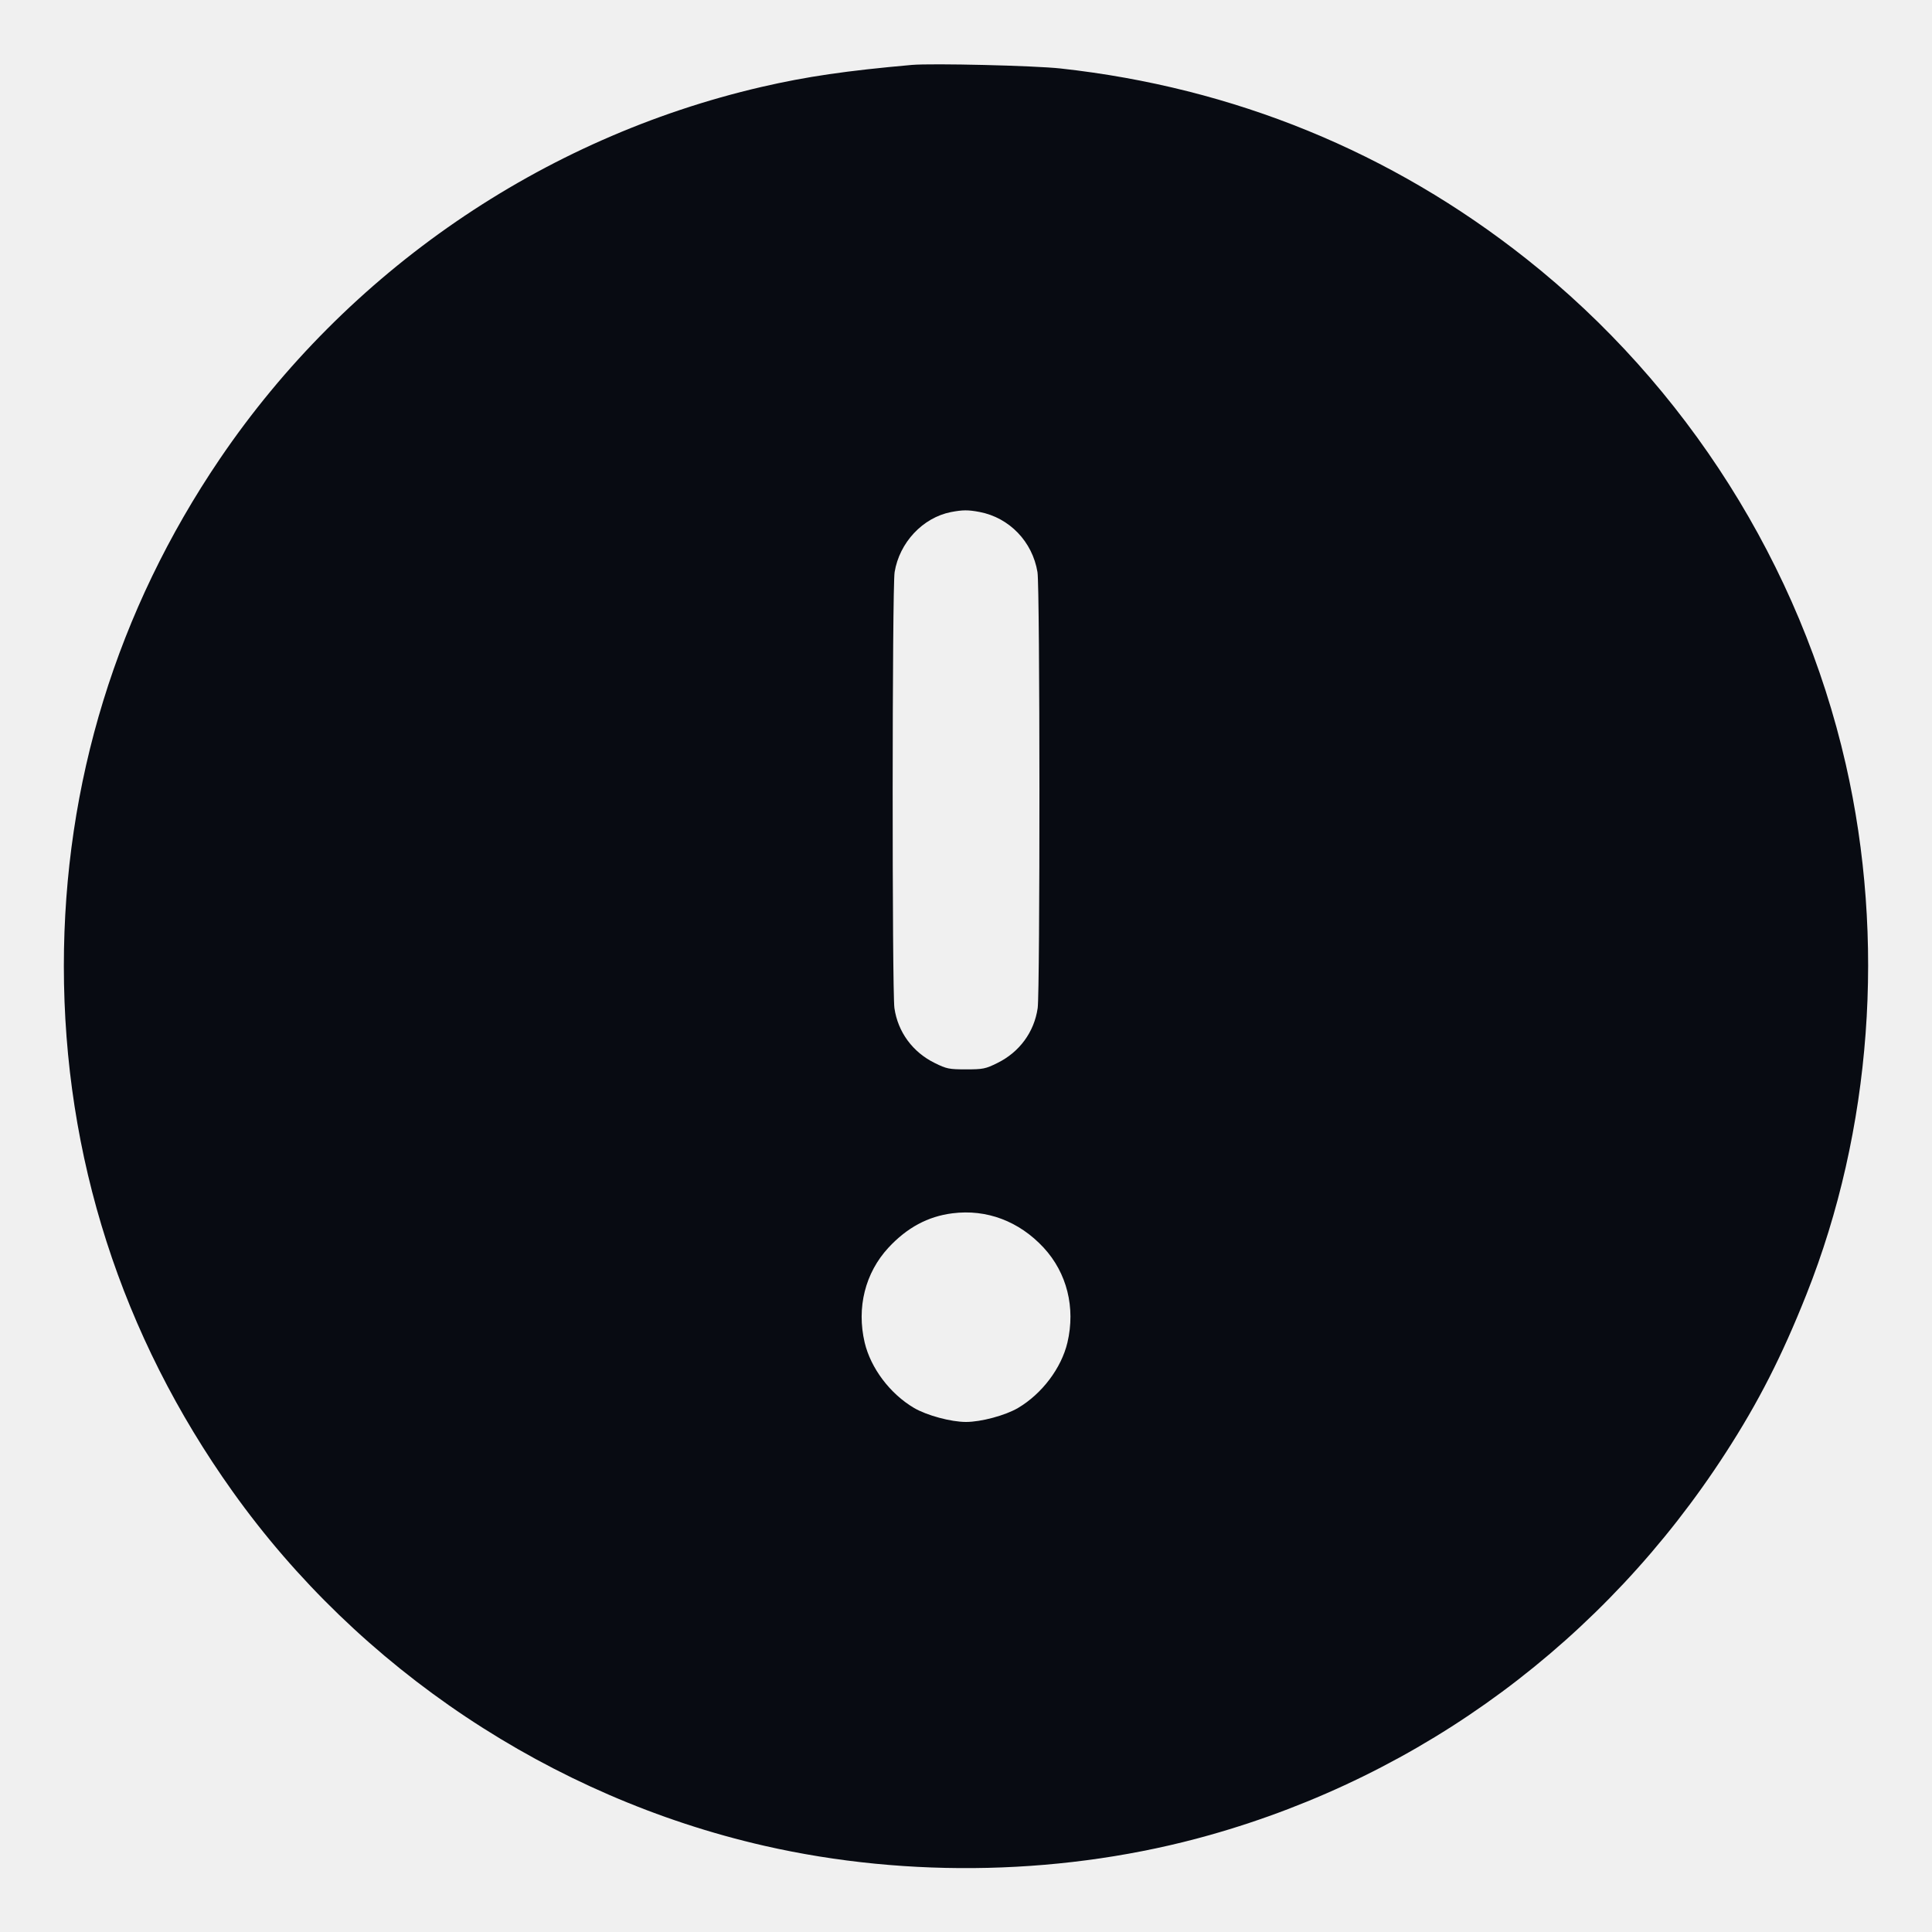
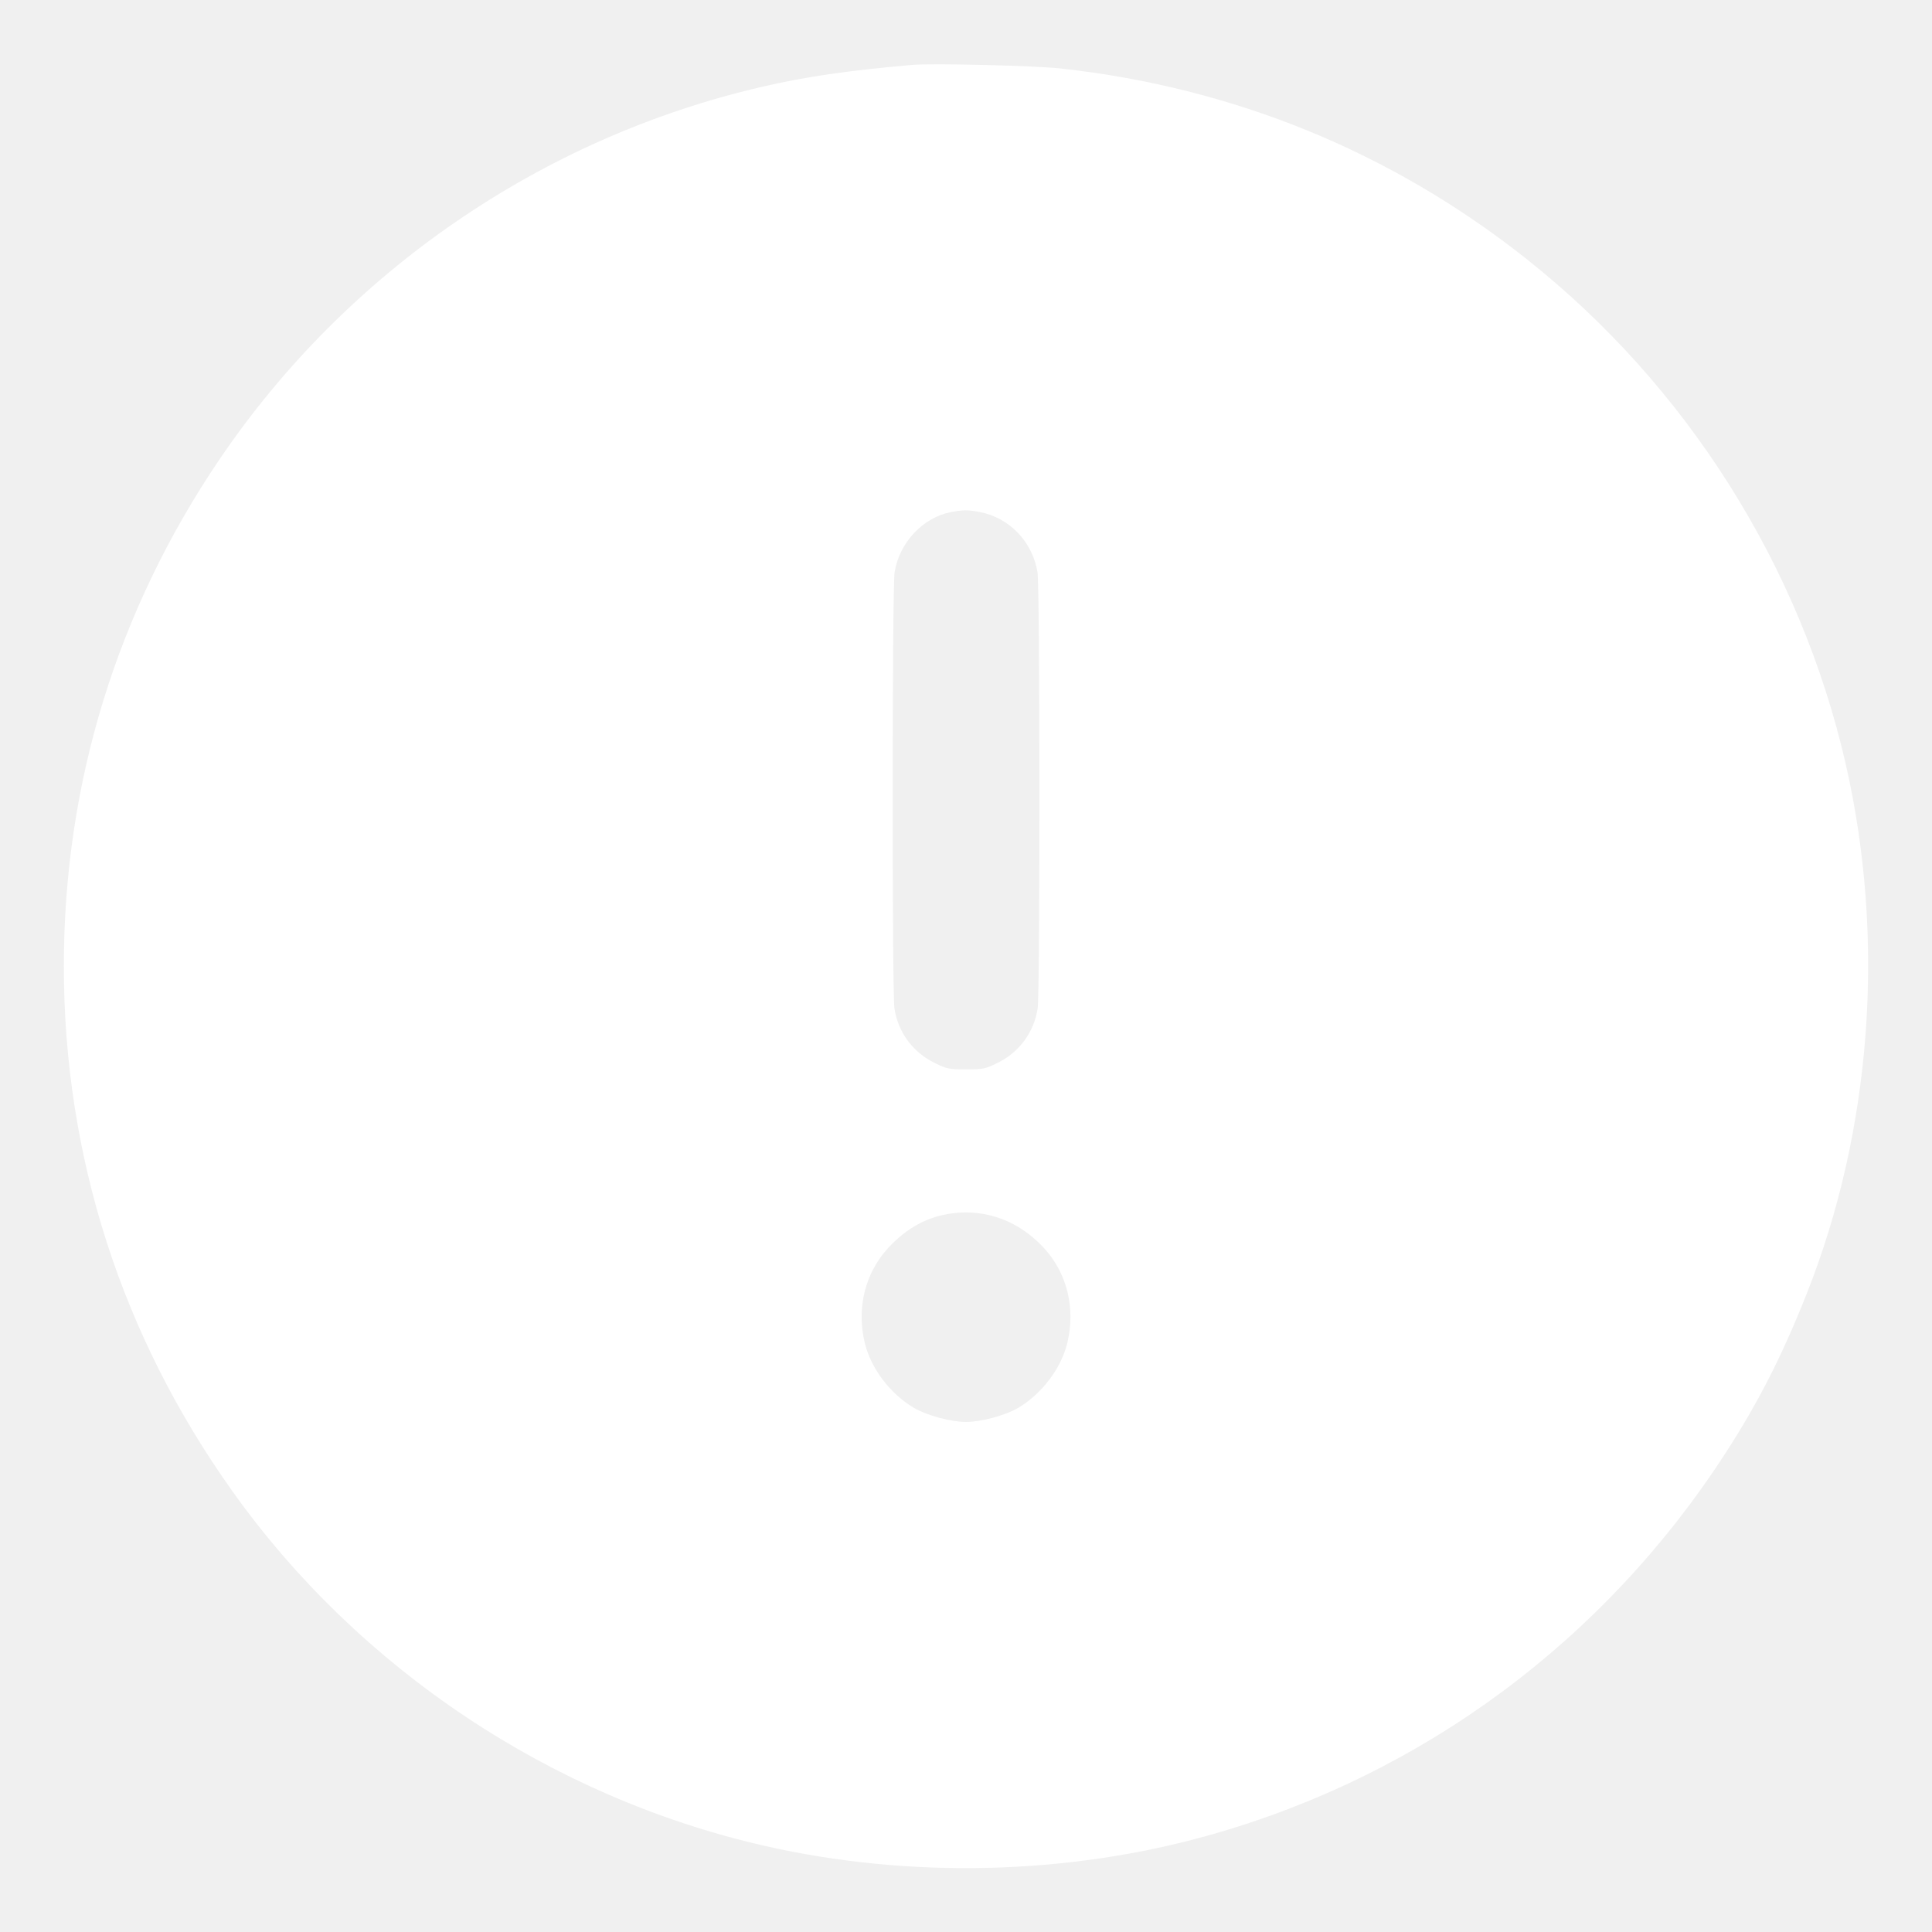
<svg xmlns="http://www.w3.org/2000/svg" width="20" height="20" viewBox="0 0 20 20" fill="none">
  <g>
-     <path d="M8.779 0.006C8.103 0.066 7.689 0.126 7.222 0.234C4.947 0.761 2.931 2.145 1.615 4.084C0.55 5.654 0 7.442 0 9.334C0 11.303 0.596 13.16 1.747 14.774C3.057 16.612 5.045 17.937 7.249 18.441C8.75 18.784 10.392 18.745 11.86 18.331C14.067 17.709 15.948 16.316 17.203 14.374C17.542 13.85 17.785 13.373 18.039 12.734C18.715 11.034 18.861 9.062 18.446 7.244C17.977 5.19 16.798 3.326 15.139 2.013C13.741 0.906 12.111 0.24 10.319 0.043C10.046 0.013 8.992 -0.012 8.779 0.006ZM9.183 4.635C8.891 4.693 8.65 4.95 8.6 5.257C8.574 5.418 8.573 9.591 8.598 9.77C8.634 10.018 8.787 10.226 9.015 10.338C9.138 10.399 9.164 10.404 9.339 10.404C9.515 10.404 9.541 10.399 9.664 10.338C9.892 10.226 10.045 10.018 10.081 9.77C10.106 9.591 10.105 5.418 10.079 5.257C10.027 4.941 9.788 4.693 9.48 4.634C9.359 4.611 9.305 4.612 9.183 4.635ZM9.199 11.894C8.944 11.926 8.728 12.043 8.536 12.25C8.295 12.511 8.205 12.87 8.29 13.232C8.353 13.497 8.552 13.762 8.801 13.909C8.932 13.986 9.183 14.054 9.339 14.054C9.496 14.054 9.747 13.986 9.878 13.909C10.126 13.762 10.326 13.497 10.389 13.232C10.474 12.87 10.384 12.511 10.143 12.25C9.889 11.976 9.553 11.849 9.199 11.894Z" fill="#080B12" fill-rule="evenodd" transform="translate(0.661 0.666)" />
+     <path d="M8.779 0.006C8.103 0.066 7.689 0.126 7.222 0.234C4.947 0.761 2.931 2.145 1.615 4.084C0.55 5.654 0 7.442 0 9.334C0 11.303 0.596 13.16 1.747 14.774C3.057 16.612 5.045 17.937 7.249 18.441C8.75 18.784 10.392 18.745 11.86 18.331C14.067 17.709 15.948 16.316 17.203 14.374C17.542 13.85 17.785 13.373 18.039 12.734C18.715 11.034 18.861 9.062 18.446 7.244C17.977 5.19 16.798 3.326 15.139 2.013C13.741 0.906 12.111 0.24 10.319 0.043C10.046 0.013 8.992 -0.012 8.779 0.006ZM9.183 4.635C8.891 4.693 8.65 4.95 8.6 5.257C8.574 5.418 8.573 9.591 8.598 9.77C8.634 10.018 8.787 10.226 9.015 10.338C9.138 10.399 9.164 10.404 9.339 10.404C9.515 10.404 9.541 10.399 9.664 10.338C9.892 10.226 10.045 10.018 10.081 9.77C10.106 9.591 10.105 5.418 10.079 5.257C10.027 4.941 9.788 4.693 9.48 4.634C9.359 4.611 9.305 4.612 9.183 4.635ZM9.199 11.894C8.944 11.926 8.728 12.043 8.536 12.25C8.295 12.511 8.205 12.87 8.29 13.232C8.353 13.497 8.552 13.762 8.801 13.909C8.932 13.986 9.183 14.054 9.339 14.054C9.496 14.054 9.747 13.986 9.878 13.909C10.126 13.762 10.326 13.497 10.389 13.232C10.474 12.87 10.384 12.511 10.143 12.25C9.889 11.976 9.553 11.849 9.199 11.894Z" fill="#ffffff" fill-rule="evenodd" transform="translate(0.661 0.666)" />
  </g>
</svg>
